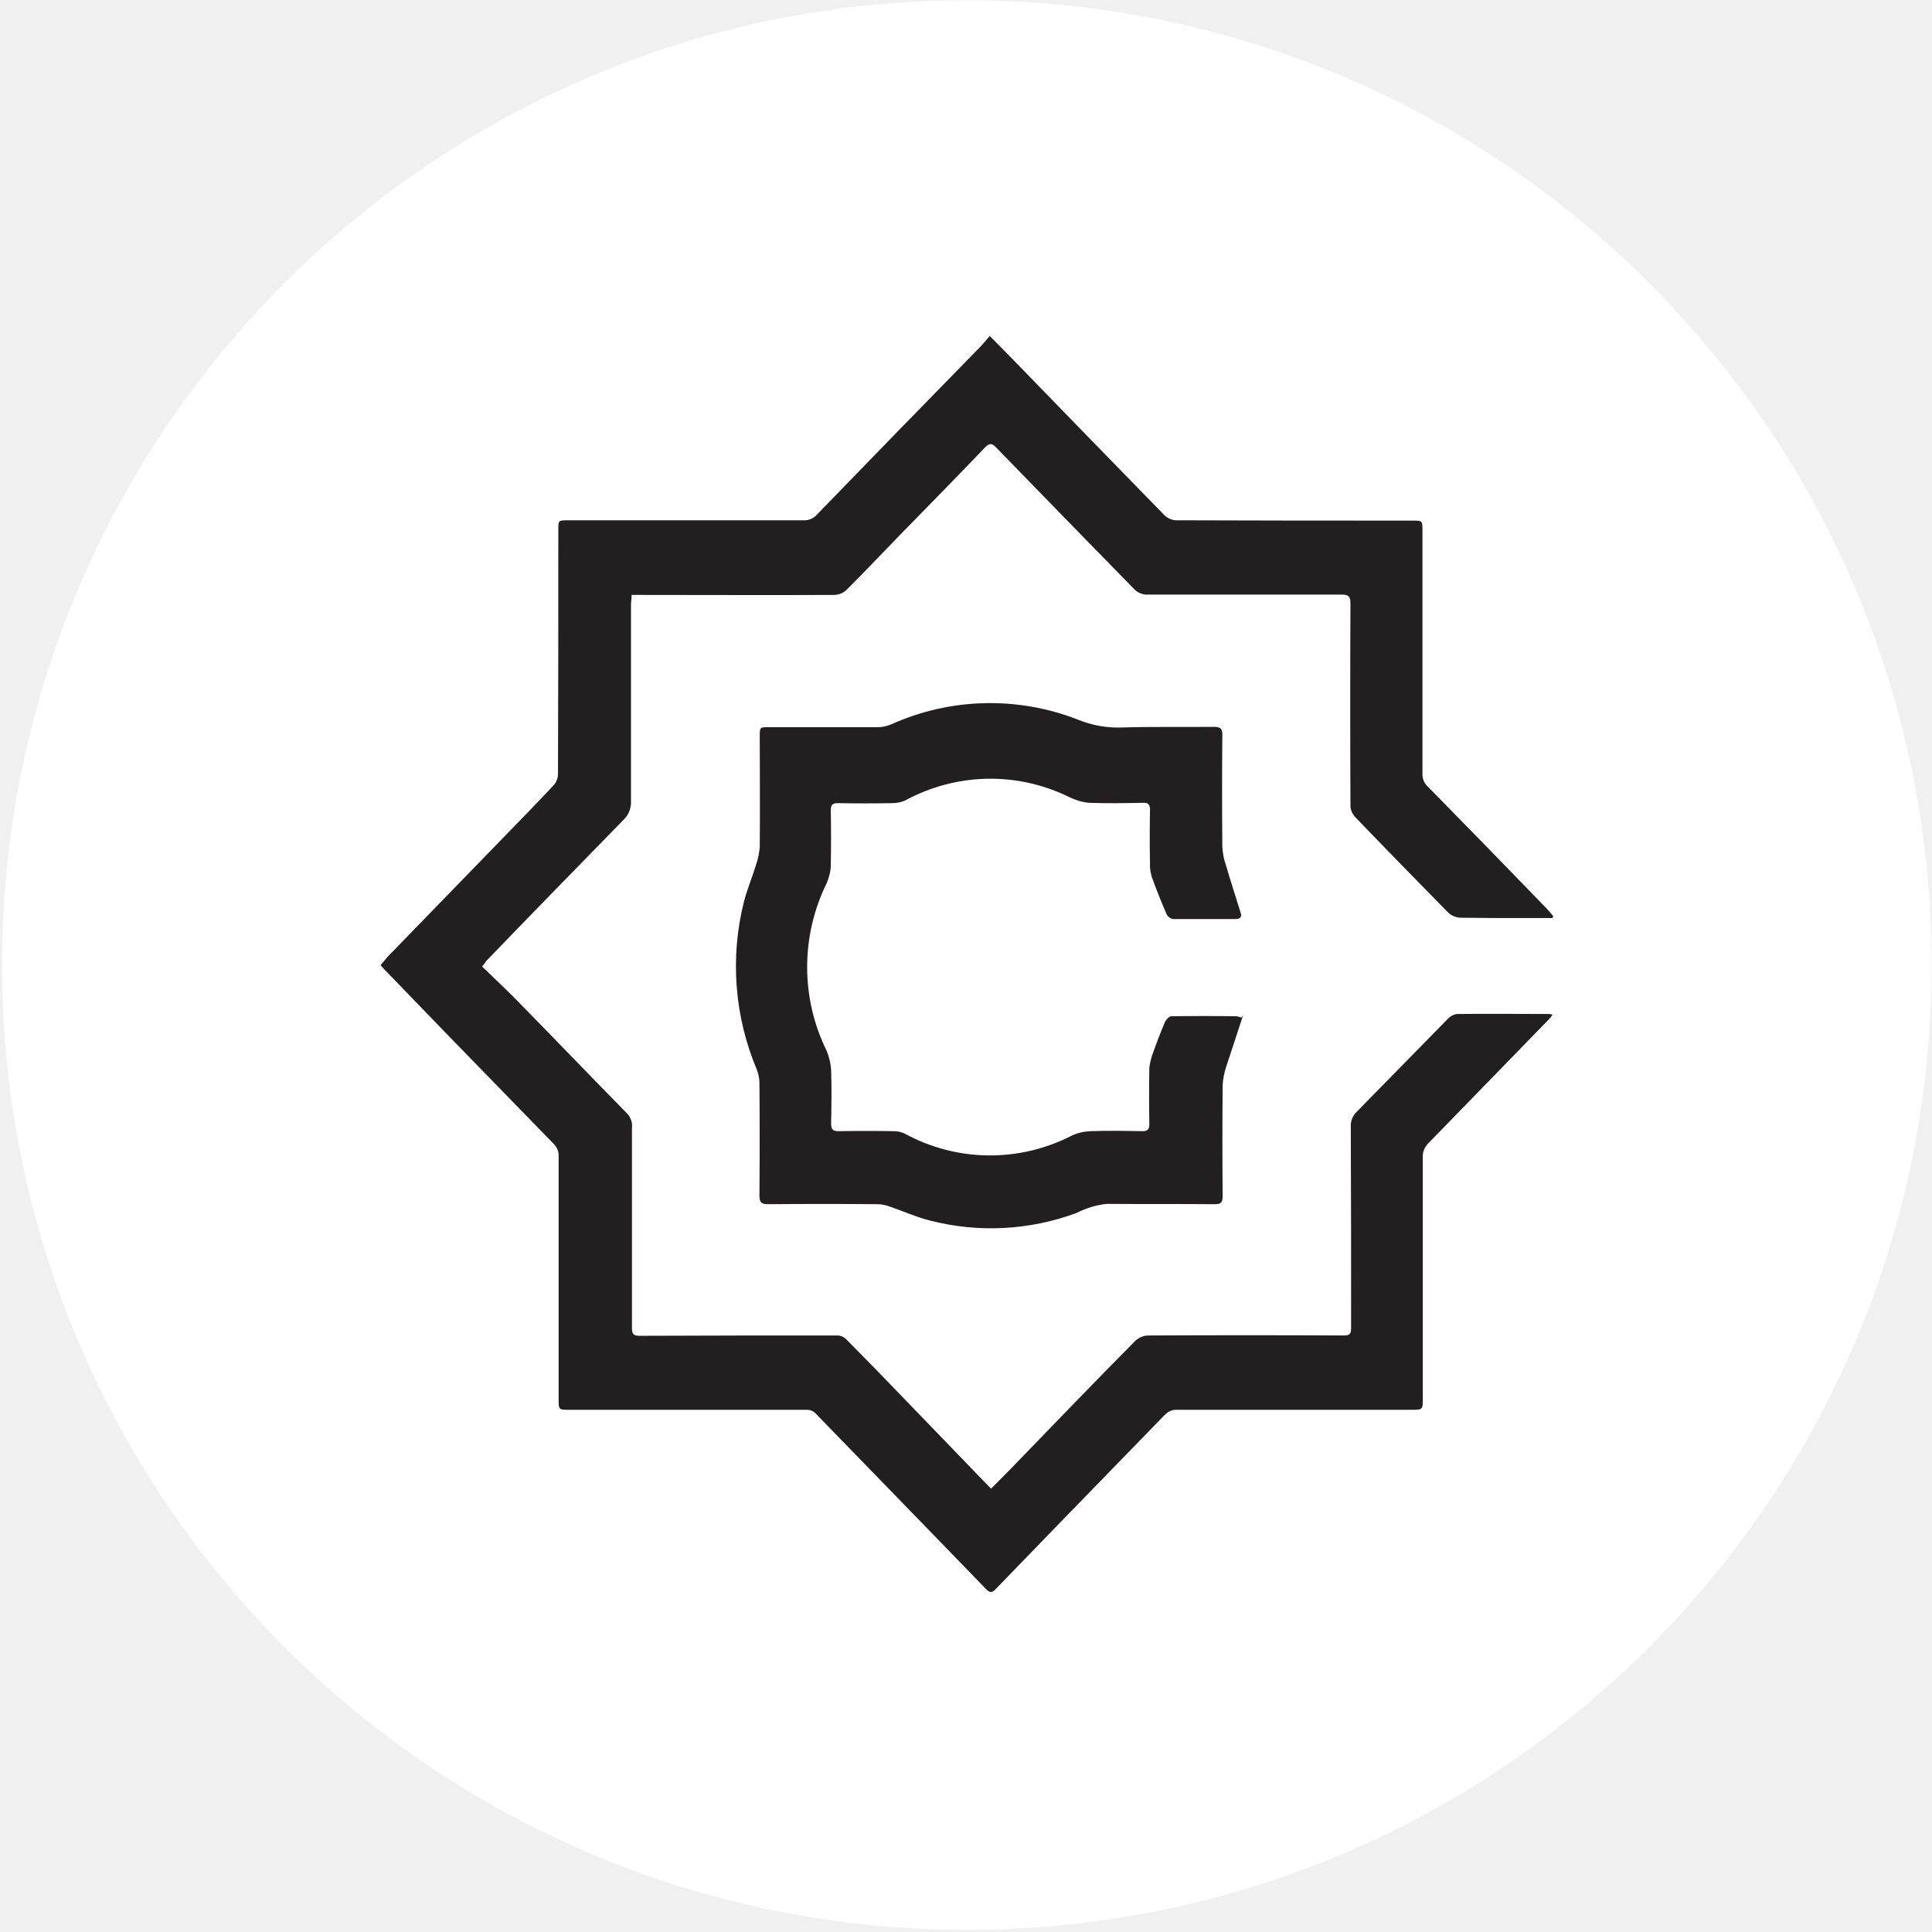
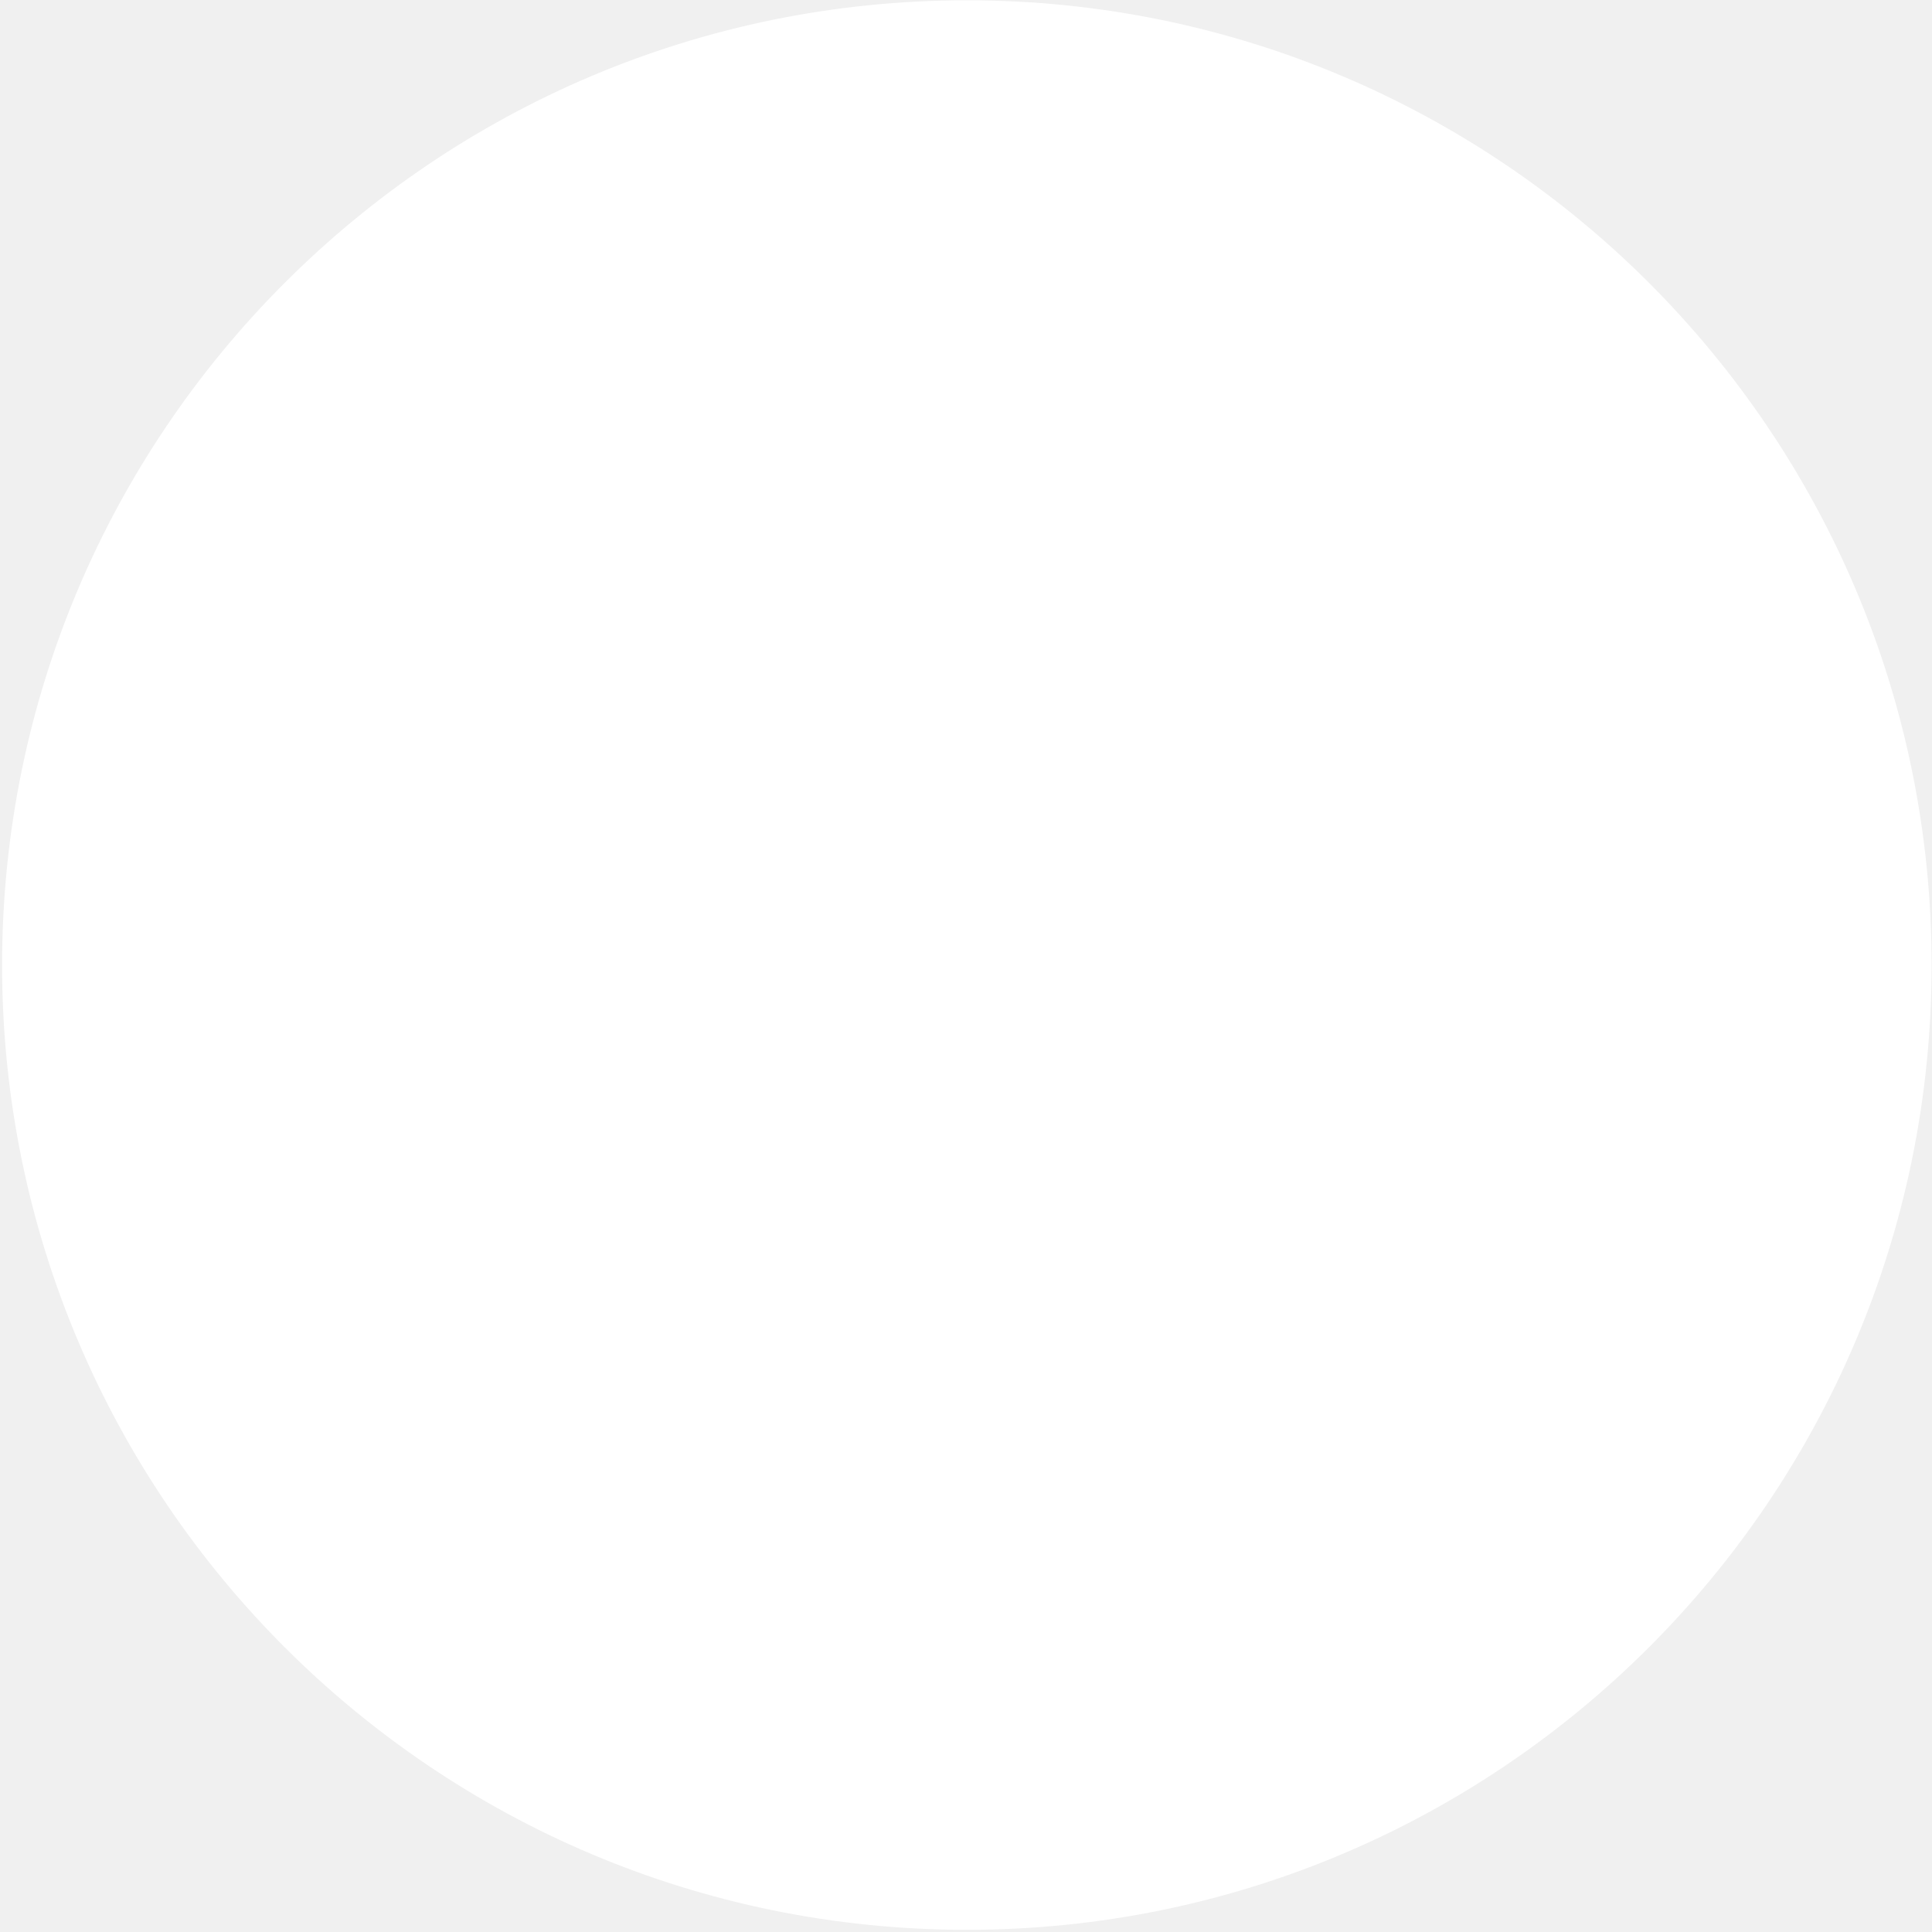
<svg xmlns="http://www.w3.org/2000/svg" width="100%" height="100%" viewBox="0 0 797 797" version="1.1" xml:space="preserve" style="fill-rule:evenodd;clip-rule:evenodd;stroke-linejoin:round;stroke-miterlimit:2;">
  <g transform="matrix(1,0,0,1,-3489,-11)">
    <g id="bkw" transform="matrix(1,0,0,1,1713.16,-2.153455)">
      <rect x="1776.711" y="13.278" width="795.953" height="795.973" style="fill:none;" />
      <clipPath id="_clip1">
        <rect x="1776.711" y="13.278" width="795.953" height="795.973" />
      </clipPath>
      <g clip-path="url(#_clip1)">
        <g transform="matrix(1.022147,0,0,1.022147,-1014.388,-29.04337)">
          <circle cx="3119.979" cy="430.768" r="389.363" style="fill:white;" />
        </g>
        <g transform="matrix(0,-15.15327,-15.15327,0,7317.631,7363.054)">
          <g transform="matrix(-0,-0.04323,-0.04323,-0,480.9415,361.5301)">
            <circle cx="512.028" cy="512.028" r="512.028" style="fill:white;" />
          </g>
          <g transform="matrix(-0,-0.04323,-0.04323,-0,480.9415,361.5301)">
-             <path d="M206.763,513.905C213.709,520.709 220.654,527.1 227.395,533.904C251.091,558.026 274.583,582.56 298.279,606.682C300.526,609.156 301.547,612.455 301.139,615.547L301.139,741.518C301.139,745.435 302.16,746.466 306.041,746.466C347.713,746.26 389.385,746.259 431.058,746.259C433.305,746.466 435.347,747.703 436.777,749.352C449.034,761.722 461.495,774.505 473.547,787.081C491.319,805.43 509.091,823.986 527.271,842.747C531.765,838.212 535.647,834.294 539.528,830.377C565.675,803.369 591.822,776.154 618.378,749.352C620.625,747.497 623.485,746.259 626.345,746.259C667.404,746.053 708.464,746.053 749.523,746.259C753.404,746.259 754.017,745.022 754.017,741.311C754.017,699.253 754.017,656.988 753.813,614.929C753.608,611.218 755.038,607.713 757.694,605.239C776.896,585.653 796.098,566.066 815.299,546.48C816.729,545.037 818.772,544.006 820.815,543.8C840.017,543.594 859.219,543.8 878.421,543.8C879.238,543.8 880.055,544.006 880.872,544.212C880.259,545.037 879.851,545.862 879.033,546.686C853.499,572.87 828.169,599.054 802.634,625.237C800.387,627.505 798.957,630.598 799.162,633.897L799.162,785.844C799.162,793.06 799.162,793.06 792.012,793.06L643.708,793.06C641.257,793.06 639.01,794.091 637.171,795.74C612.863,820.687 588.758,845.634 564.449,870.58C553.01,882.538 541.366,894.29 529.927,906.248C527.68,908.516 526.25,908.103 524.207,906.042C511.951,893.259 499.694,880.889 487.438,868.106C463.742,843.778 440.046,819.244 416.35,794.916C414.92,793.679 413.286,793.06 411.447,793.06L261.713,793.06C254.972,793.06 254.972,793.06 254.972,786.257L254.972,633.484C255.177,630.598 253.951,627.711 251.908,625.65C229.438,602.559 206.968,579.468 184.497,556.376C171.219,542.563 157.737,528.75 144.459,514.936C143.847,514.318 143.438,513.699 142.825,513.081C144.459,511.225 145.889,509.37 147.319,507.72C170.811,483.598 194.098,459.476 217.59,435.354C229.029,423.603 240.469,411.851 251.704,399.893C253.542,397.831 254.564,395.357 254.564,392.471C254.768,341.341 254.768,290.004 254.768,238.874C254.768,232.895 254.768,232.895 260.896,232.895L409.2,232.895C412.469,233.101 415.533,231.658 417.575,229.39C451.485,194.341 485.599,159.292 519.713,124.449C521.96,122.181 524.003,119.707 526.454,116.821C533.604,124.037 540.345,130.84 546.882,137.644C576.91,168.57 606.734,199.289 636.763,230.008C638.601,231.658 641.053,232.689 643.504,232.895C693.347,233.101 742.986,233.101 792.829,233.101C798.957,233.101 798.957,233.101 798.957,239.492L798.957,392.265C798.753,395.357 799.979,398.45 802.226,400.511C827.147,425.87 852.069,451.436 876.786,477.001C878.421,478.65 879.851,480.506 881.28,482.155L880.872,483.392L866.777,483.392C852.069,483.392 837.566,483.392 822.858,483.186C819.998,482.98 817.342,481.949 815.299,480.093C795.689,460.095 776.079,440.096 756.673,419.892C754.834,417.83 753.608,415.356 753.608,412.676C753.404,370.204 753.404,327.733 753.608,285.262C753.608,280.933 752.383,279.696 748.297,279.696L624.711,279.696C622.259,279.489 619.808,278.459 617.97,276.809C588.758,246.914 559.547,217.02 530.54,187.125C528.088,184.445 526.454,184.032 523.594,186.919C506.027,205.268 488.05,223.617 470.279,241.76C458.839,253.512 447.604,265.47 435.96,277.015C433.917,278.871 431.466,279.696 428.811,279.902C388.16,280.108 347.509,279.902 306.858,279.902L300.934,279.902C300.934,282.376 300.526,284.437 300.526,286.499L300.526,409.789C300.73,414.119 299.096,418.448 295.827,421.541C266.82,451.229 237.813,480.918 209.01,510.813C209.01,511.225 208.398,512.05 206.763,513.905Z" style="fill:rgb(35,31,32);fill-rule:nonzero;" />
+             <path d="M206.763,513.905C213.709,520.709 220.654,527.1 227.395,533.904C251.091,558.026 274.583,582.56 298.279,606.682C300.526,609.156 301.547,612.455 301.139,615.547L301.139,741.518C301.139,745.435 302.16,746.466 306.041,746.466C347.713,746.26 389.385,746.259 431.058,746.259C433.305,746.466 435.347,747.703 436.777,749.352C449.034,761.722 461.495,774.505 473.547,787.081C491.319,805.43 509.091,823.986 527.271,842.747C531.765,838.212 535.647,834.294 539.528,830.377C565.675,803.369 591.822,776.154 618.378,749.352C620.625,747.497 623.485,746.259 626.345,746.259C667.404,746.053 708.464,746.053 749.523,746.259C753.404,746.259 754.017,745.022 754.017,741.311C754.017,699.253 754.017,656.988 753.813,614.929C753.608,611.218 755.038,607.713 757.694,605.239C776.896,585.653 796.098,566.066 815.299,546.48C816.729,545.037 818.772,544.006 820.815,543.8C840.017,543.594 859.219,543.8 878.421,543.8C879.238,543.8 880.055,544.006 880.872,544.212C880.259,545.037 879.851,545.862 879.033,546.686C853.499,572.87 828.169,599.054 802.634,625.237C800.387,627.505 798.957,630.598 799.162,633.897L799.162,785.844C799.162,793.06 799.162,793.06 792.012,793.06L643.708,793.06C641.257,793.06 639.01,794.091 637.171,795.74C612.863,820.687 588.758,845.634 564.449,870.58C553.01,882.538 541.366,894.29 529.927,906.248C527.68,908.516 526.25,908.103 524.207,906.042C511.951,893.259 499.694,880.889 487.438,868.106C463.742,843.778 440.046,819.244 416.35,794.916C414.92,793.679 413.286,793.06 411.447,793.06L261.713,793.06C254.972,793.06 254.972,793.06 254.972,786.257L254.972,633.484C255.177,630.598 253.951,627.711 251.908,625.65C229.438,602.559 206.968,579.468 184.497,556.376C171.219,542.563 157.737,528.75 144.459,514.936C143.847,514.318 143.438,513.699 142.825,513.081C144.459,511.225 145.889,509.37 147.319,507.72C170.811,483.598 194.098,459.476 217.59,435.354C229.029,423.603 240.469,411.851 251.704,399.893C253.542,397.831 254.564,395.357 254.564,392.471C254.768,341.341 254.768,290.004 254.768,238.874C254.768,232.895 254.768,232.895 260.896,232.895L409.2,232.895C412.469,233.101 415.533,231.658 417.575,229.39C451.485,194.341 485.599,159.292 519.713,124.449C521.96,122.181 524.003,119.707 526.454,116.821C533.604,124.037 540.345,130.84 546.882,137.644C576.91,168.57 606.734,199.289 636.763,230.008C638.601,231.658 641.053,232.689 643.504,232.895C693.347,233.101 742.986,233.101 792.829,233.101C798.957,233.101 798.957,233.101 798.957,239.492L798.957,392.265C798.753,395.357 799.979,398.45 802.226,400.511C827.147,425.87 852.069,451.436 876.786,477.001C878.421,478.65 879.851,480.506 881.28,482.155L880.872,483.392L866.777,483.392C852.069,483.392 837.566,483.392 822.858,483.186C819.998,482.98 817.342,481.949 815.299,480.093C795.689,460.095 776.079,440.096 756.673,419.892C754.834,417.83 753.608,415.356 753.608,412.676C753.404,370.204 753.404,327.733 753.608,285.262C753.608,280.933 752.383,279.696 748.297,279.696L624.711,279.696C622.259,279.489 619.808,278.459 617.97,276.809C588.758,246.914 559.547,217.02 530.54,187.125C528.088,184.445 526.454,184.032 523.594,186.919C506.027,205.268 488.05,223.617 470.279,241.76C458.839,253.512 447.604,265.47 435.96,277.015C433.917,278.871 431.466,279.696 428.811,279.902C388.16,280.108 347.509,279.902 306.858,279.902L300.934,279.902C300.934,282.376 300.526,284.437 300.526,286.499L300.526,409.789C300.73,414.119 299.096,418.448 295.827,421.541C266.82,451.229 237.813,480.918 209.01,510.813C209.01,511.225 208.398,512.05 206.763,513.905Z" style="fill:white;fill-rule:nonzero;" />
          </g>
          <g transform="matrix(-0,-0.04323,-0.04323,-0,480.9415,361.5301)">
-             <path d="M685.993,544.625C682.317,555.758 678.844,566.273 675.371,576.994C674.146,580.705 673.328,584.622 673.124,588.745C672.92,612.043 672.92,635.34 673.124,658.637C673.124,662.967 671.49,663.585 668.017,663.585C645.547,663.379 622.872,663.585 600.402,663.379C593.661,663.998 587.124,666.059 580.996,669.152C551.376,680.079 519.305,681.728 488.868,673.894C480.493,671.832 472.322,668.121 463.946,665.235C461.291,664.204 458.431,663.585 455.571,663.585C432.692,663.379 409.813,663.379 386.934,663.585C382.44,663.585 381.419,662.348 381.419,657.812C381.623,634.309 381.623,610.806 381.419,587.302C381.419,584.416 380.806,581.529 379.785,578.849C365.69,545.45 362.83,508.339 371.614,473.29C373.657,465.249 376.925,457.621 379.376,449.58C380.602,446.075 381.215,442.571 381.623,438.859C381.828,415.562 381.623,392.471 381.623,368.968C381.623,363.195 381.623,363.195 387.343,363.195L455.775,363.195C458.839,363.195 461.699,362.576 464.559,361.339C501.737,344.639 544.022,343.609 582.017,358.453C590.597,361.958 599.585,363.607 608.777,363.401C628.592,362.782 647.998,363.195 667.813,362.989C671.694,362.989 673.124,364.226 672.92,368.349C672.716,391.646 672.716,414.944 672.92,438.241C673.124,442.158 673.737,446.075 675.167,449.993C678.027,459.889 681.295,469.785 684.359,479.681C685.381,482.774 684.359,484.011 681.091,484.011L641.666,484.011C640.032,483.598 638.602,482.568 637.785,480.918C634.516,473.29 631.452,465.662 628.592,457.827C627.775,454.941 627.162,452.054 627.366,449.168C627.162,437.829 627.162,426.489 627.366,415.356C627.366,411.851 626.345,410.614 622.872,410.82C611.637,411.026 600.402,411.233 588.963,410.82C584.673,410.408 580.587,409.171 576.706,407.315C543.818,391.028 505.414,391.853 473.139,409.377C470.687,410.408 468.032,411.026 465.172,411.026C453.732,411.233 442.293,411.233 430.854,411.026C427.381,411.026 426.36,412.057 426.36,415.562C426.564,427.108 426.564,438.447 426.36,449.993C426.36,453.704 425.338,457.621 423.908,461.126C407.362,494.525 407.362,533.698 423.704,566.891C425.338,570.809 426.36,575.138 426.564,579.262C426.972,590.395 426.768,601.734 426.564,612.661C426.564,616.166 427.381,617.609 431.058,617.609C442.702,617.403 454.55,617.403 466.193,617.609C468.645,617.609 471.096,618.228 473.139,619.259C505.823,636.989 544.839,637.402 577.932,620.496C581.609,618.64 585.694,617.815 589.78,617.609C600.811,617.197 611.842,617.403 622.668,617.609C625.937,617.609 626.958,616.372 626.958,613.28C626.754,601.322 626.754,589.364 626.958,577.612C627.366,574.313 628.184,571.015 629.409,567.922C631.656,561.531 634.108,555.14 636.763,548.954C637.376,547.511 639.214,545.45 640.644,545.243C654.331,545.037 668.222,545.037 681.908,545.243C682.929,545.45 683.951,545.656 684.972,546.068" style="fill:rgb(35,31,32);fill-rule:nonzero;" />
+             <path d="M685.993,544.625C682.317,555.758 678.844,566.273 675.371,576.994C674.146,580.705 673.328,584.622 673.124,588.745C672.92,612.043 672.92,635.34 673.124,658.637C673.124,662.967 671.49,663.585 668.017,663.585C645.547,663.379 622.872,663.585 600.402,663.379C593.661,663.998 587.124,666.059 580.996,669.152C551.376,680.079 519.305,681.728 488.868,673.894C480.493,671.832 472.322,668.121 463.946,665.235C461.291,664.204 458.431,663.585 455.571,663.585C432.692,663.379 409.813,663.379 386.934,663.585C382.44,663.585 381.419,662.348 381.419,657.812C381.623,634.309 381.623,610.806 381.419,587.302C381.419,584.416 380.806,581.529 379.785,578.849C365.69,545.45 362.83,508.339 371.614,473.29C373.657,465.249 376.925,457.621 379.376,449.58C380.602,446.075 381.215,442.571 381.623,438.859C381.828,415.562 381.623,392.471 381.623,368.968C381.623,363.195 381.623,363.195 387.343,363.195L455.775,363.195C458.839,363.195 461.699,362.576 464.559,361.339C501.737,344.639 544.022,343.609 582.017,358.453C590.597,361.958 599.585,363.607 608.777,363.401C628.592,362.782 647.998,363.195 667.813,362.989C671.694,362.989 673.124,364.226 672.92,368.349C672.716,391.646 672.716,414.944 672.92,438.241C673.124,442.158 673.737,446.075 675.167,449.993C678.027,459.889 681.295,469.785 684.359,479.681C685.381,482.774 684.359,484.011 681.091,484.011L641.666,484.011C640.032,483.598 638.602,482.568 637.785,480.918C634.516,473.29 631.452,465.662 628.592,457.827C627.775,454.941 627.162,452.054 627.366,449.168C627.162,437.829 627.162,426.489 627.366,415.356C627.366,411.851 626.345,410.614 622.872,410.82C611.637,411.026 600.402,411.233 588.963,410.82C584.673,410.408 580.587,409.171 576.706,407.315C543.818,391.028 505.414,391.853 473.139,409.377C470.687,410.408 468.032,411.026 465.172,411.026C453.732,411.233 442.293,411.233 430.854,411.026C427.381,411.026 426.36,412.057 426.36,415.562C426.564,427.108 426.564,438.447 426.36,449.993C426.36,453.704 425.338,457.621 423.908,461.126C407.362,494.525 407.362,533.698 423.704,566.891C425.338,570.809 426.36,575.138 426.564,579.262C426.972,590.395 426.768,601.734 426.564,612.661C426.564,616.166 427.381,617.609 431.058,617.609C442.702,617.403 454.55,617.403 466.193,617.609C468.645,617.609 471.096,618.228 473.139,619.259C505.823,636.989 544.839,637.402 577.932,620.496C581.609,618.64 585.694,617.815 589.78,617.609C600.811,617.197 611.842,617.403 622.668,617.609C625.937,617.609 626.958,616.372 626.958,613.28C626.754,601.322 626.754,589.364 626.958,577.612C627.366,574.313 628.184,571.015 629.409,567.922C631.656,561.531 634.108,555.14 636.763,548.954C637.376,547.511 639.214,545.45 640.644,545.243C654.331,545.037 668.222,545.037 681.908,545.243C682.929,545.45 683.951,545.656 684.972,546.068" style="fill:white;fill-rule:nonzero;" />
          </g>
        </g>
      </g>
    </g>
  </g>
</svg>
